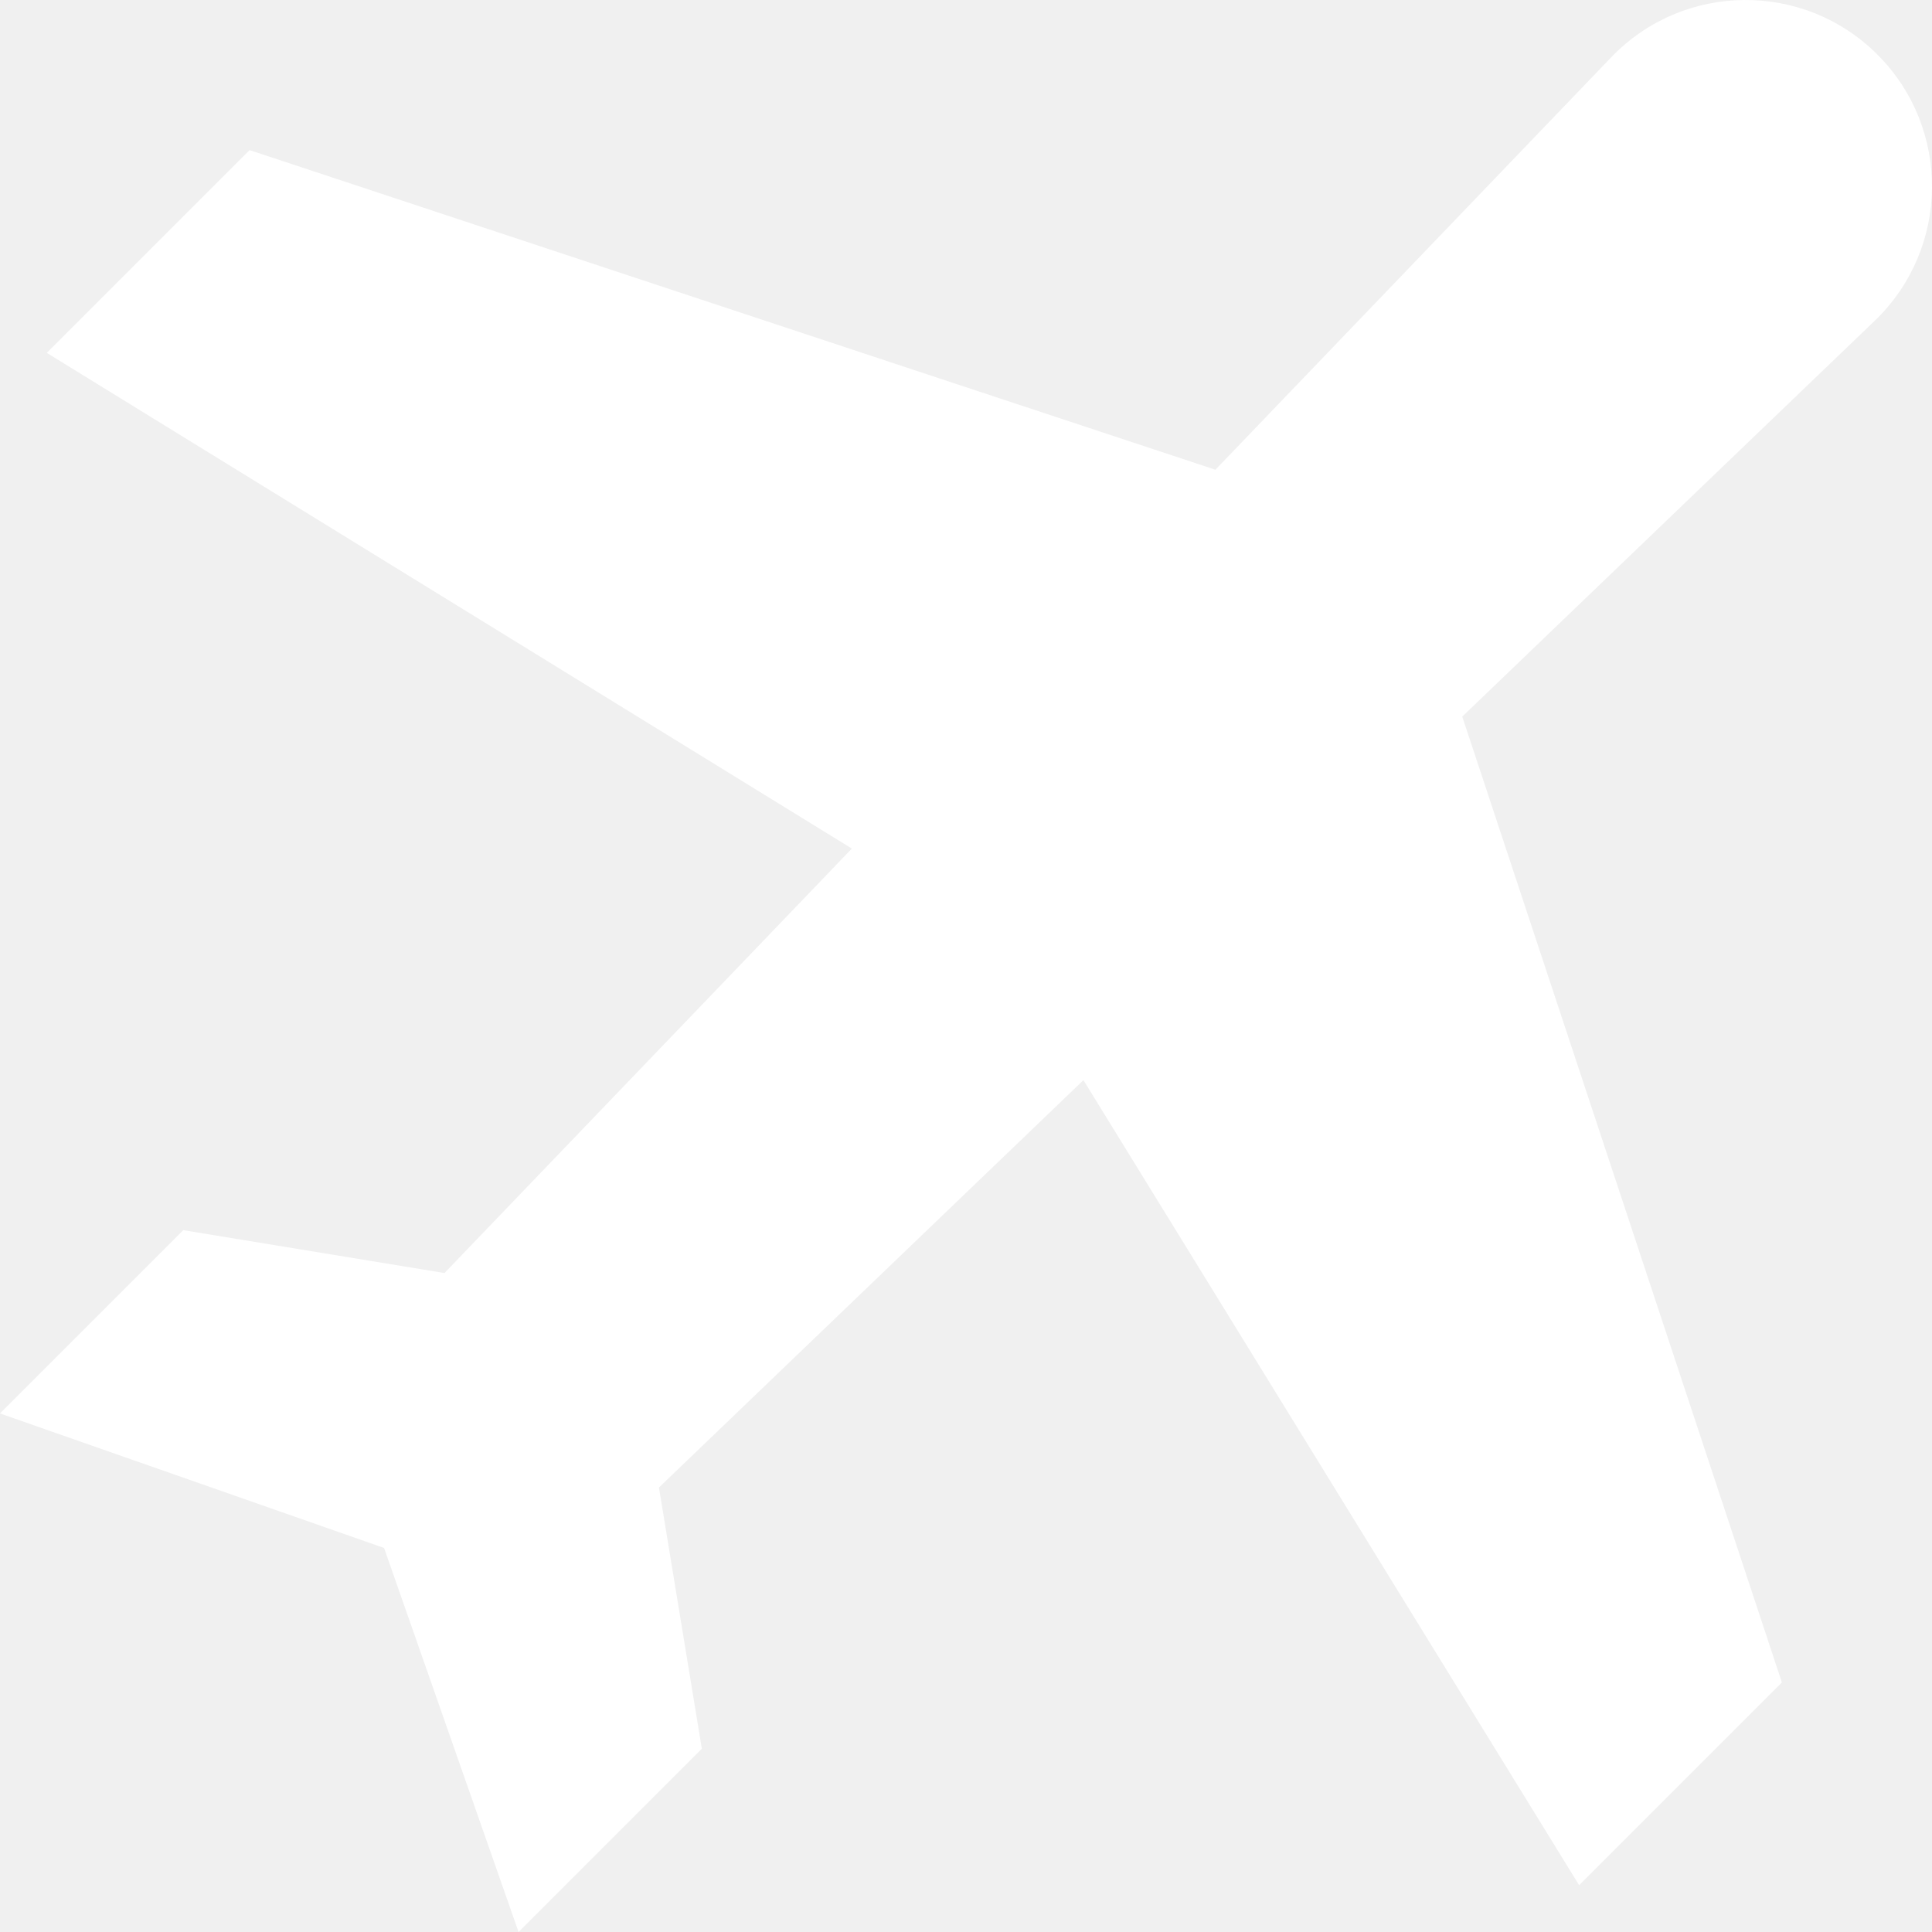
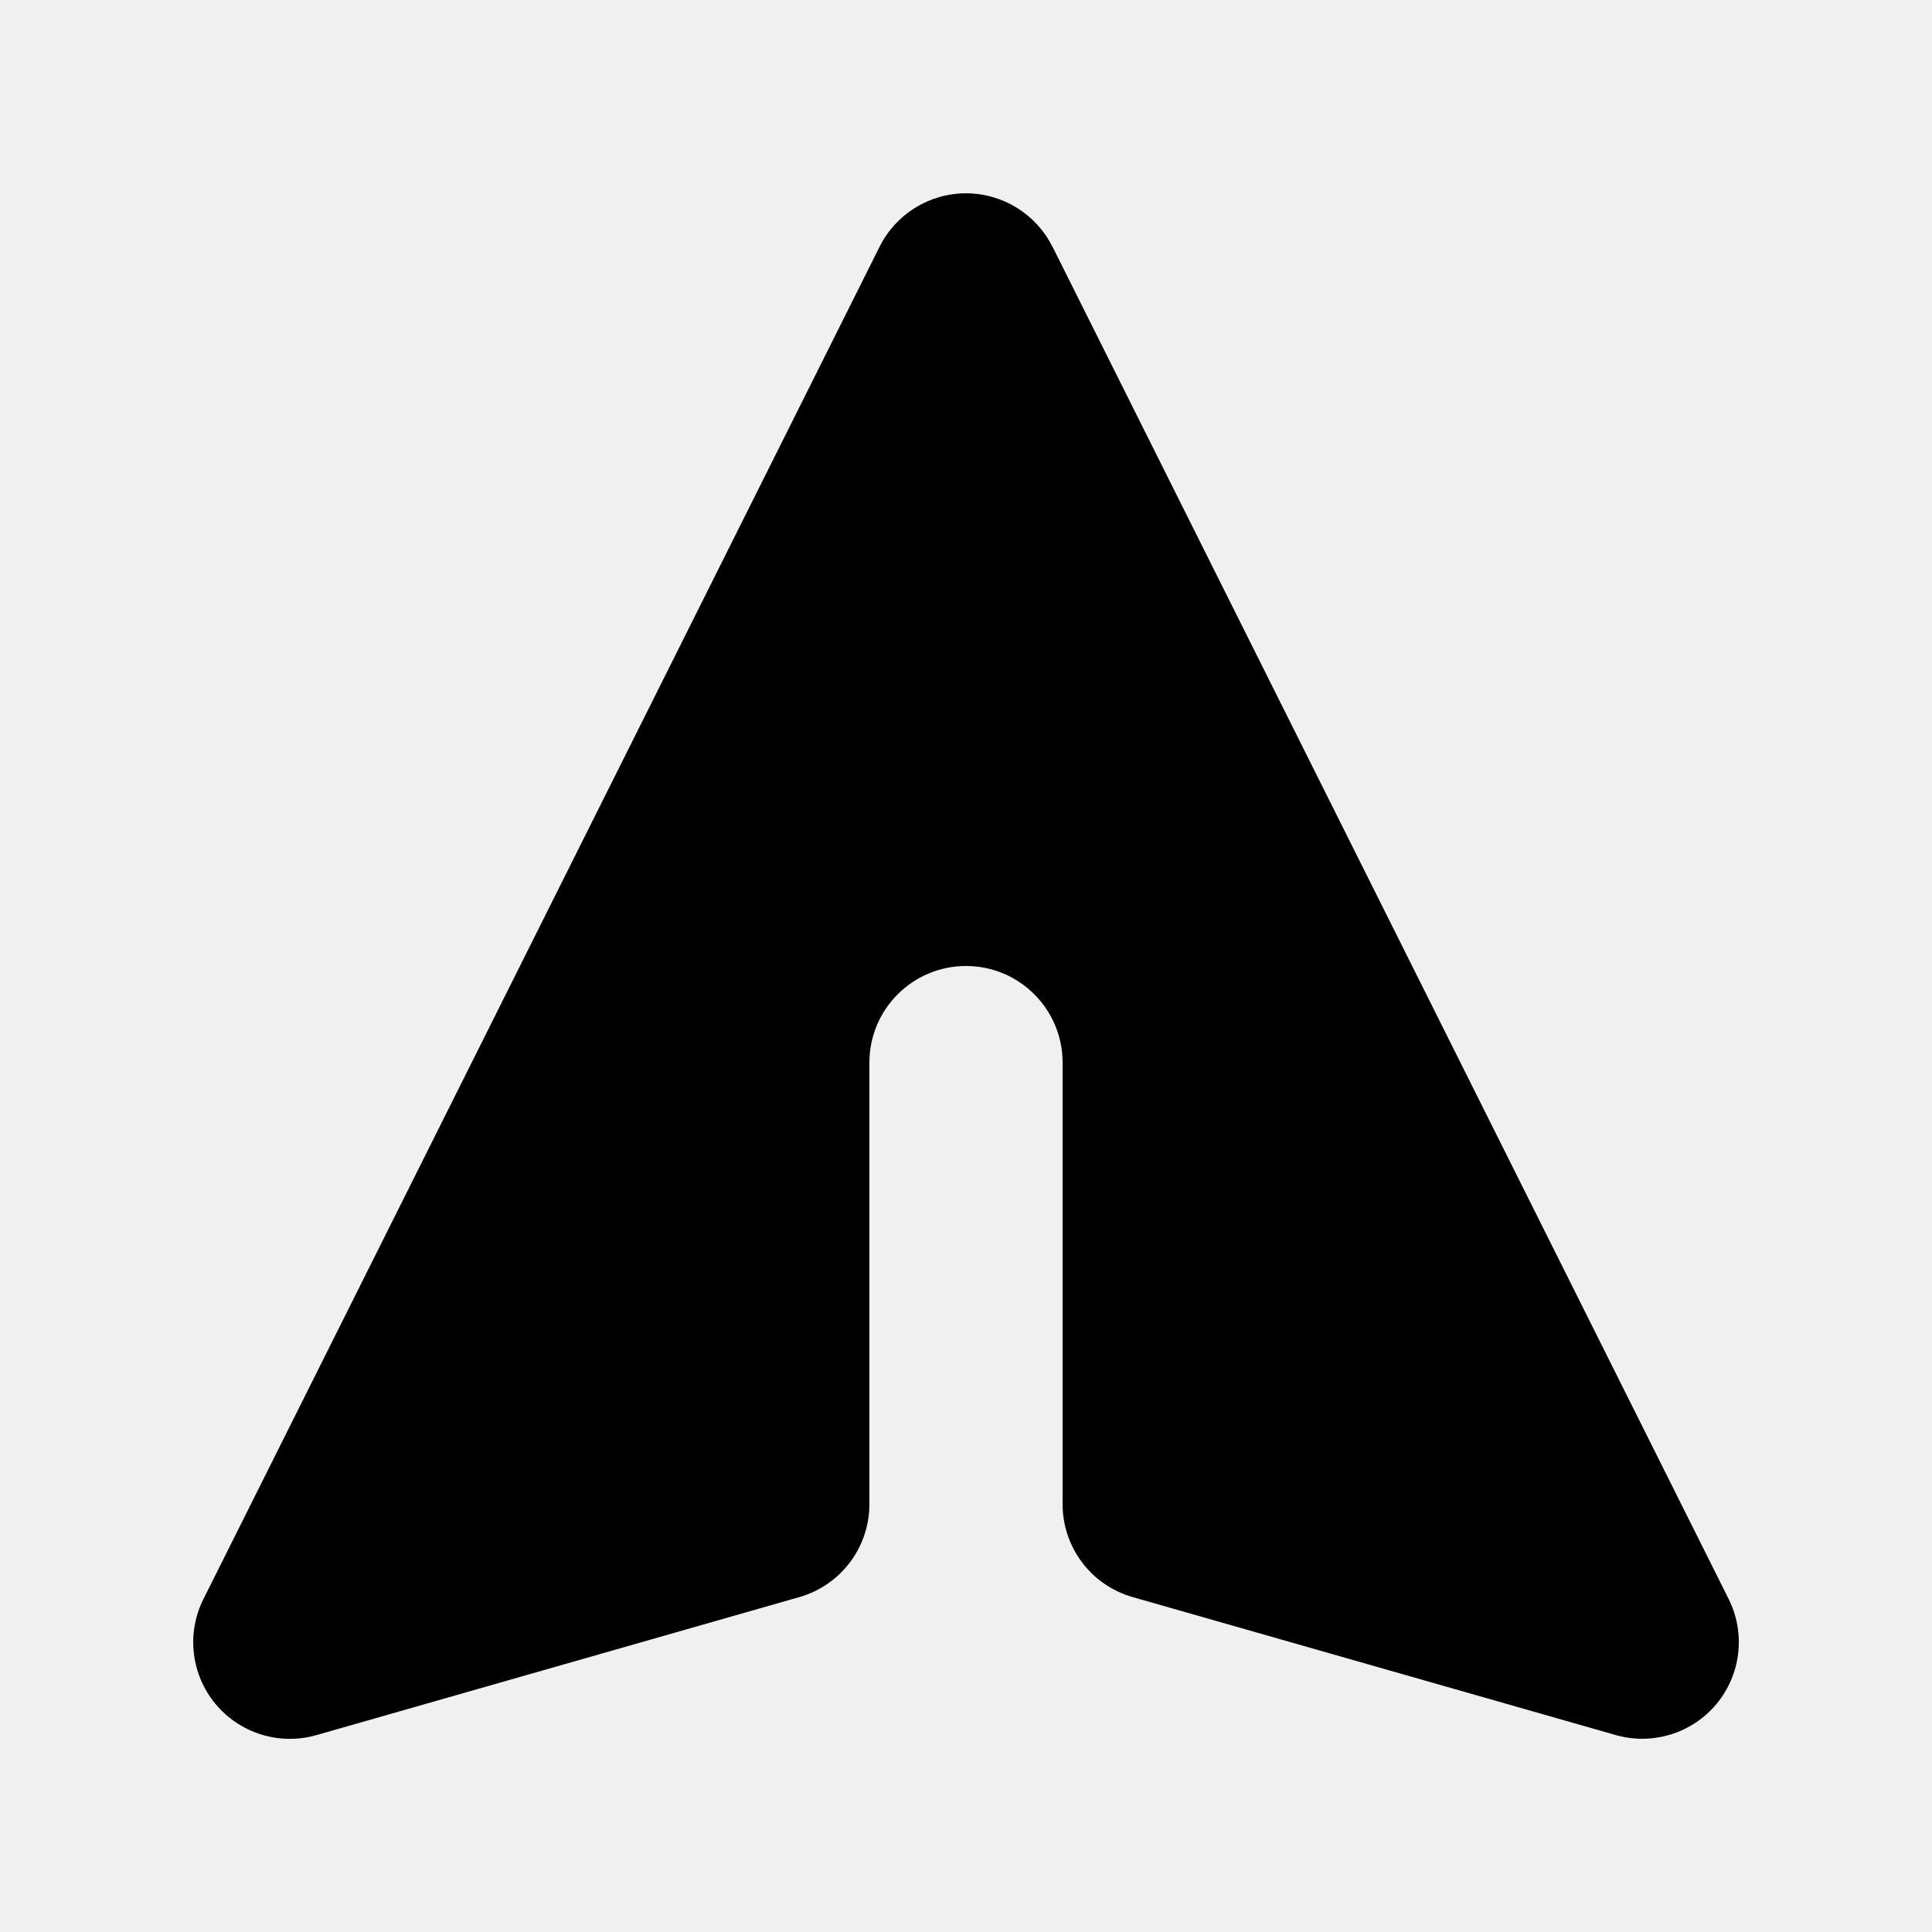
- <svg xmlns="http://www.w3.org/2000/svg" version="1.1" style="enable-background:new 0 0 512 512;" xml:space="preserve" width="512" height="512">
-   <rect id="backgroundrect" width="100%" height="100%" x="0" y="0" fill="none" stroke="none" />
-   <g class="currentLayer" style="">
-     <g id="svg_1" class="selected" fill="#ffffff" fill-opacity="1">
-       <g id="svg_2" fill="#ffffff" fill-opacity="1">
-         <path d="M497.535,14.465c-19.569-19.568-51.395-19.241-70.557,0.726L322.092,124.488L66.131,39.781L12.4,93.513l213.352,131.365    L117.796,337.372l-69.231-11.366L0,374.571l101.78,35.649L137.429,512l48.565-48.565l-11.366-69.231l112.494-107.955    L418.487,499.6l53.732-53.732l-84.706-255.961L496.808,85.022C516.776,65.86,517.103,34.034,497.535,14.465z" id="svg_3" fill="#ffffff" fill-opacity="1" />
-       </g>
-     </g>
-     <g id="svg_4">
- </g>
-     <g id="svg_5">
- </g>
-     <g id="svg_6">
- </g>
-     <g id="svg_7">
- </g>
-     <g id="svg_8">
- </g>
-     <g id="svg_9">
- </g>
-     <g id="svg_10">
- </g>
-     <g id="svg_11">
- </g>
-     <g id="svg_12">
- </g>
-     <g id="svg_13">
- </g>
-     <g id="svg_14">
- </g>
-     <g id="svg_15">
- </g>
-     <g id="svg_16">
- </g>
-     <g id="svg_17">
- </g>
-     <g id="svg_18">
- </g>
-   </g>
+ <svg xmlns="http://www.w3.org/2000/svg" class="h-5 w-5" viewBox="0 0 20 20" fill="currentColor">
+   <path d="M10.894 2.553a1 1 0 00-1.788 0l-7 14a1 1 0 001.169 1.409l5-1.429A1 1 0 009 15.571V11a1 1 0 112 0v4.571a1 1 0 00.725.962l5 1.428a1 1 0 001.17-1.408l-7-14z" />
</svg>
